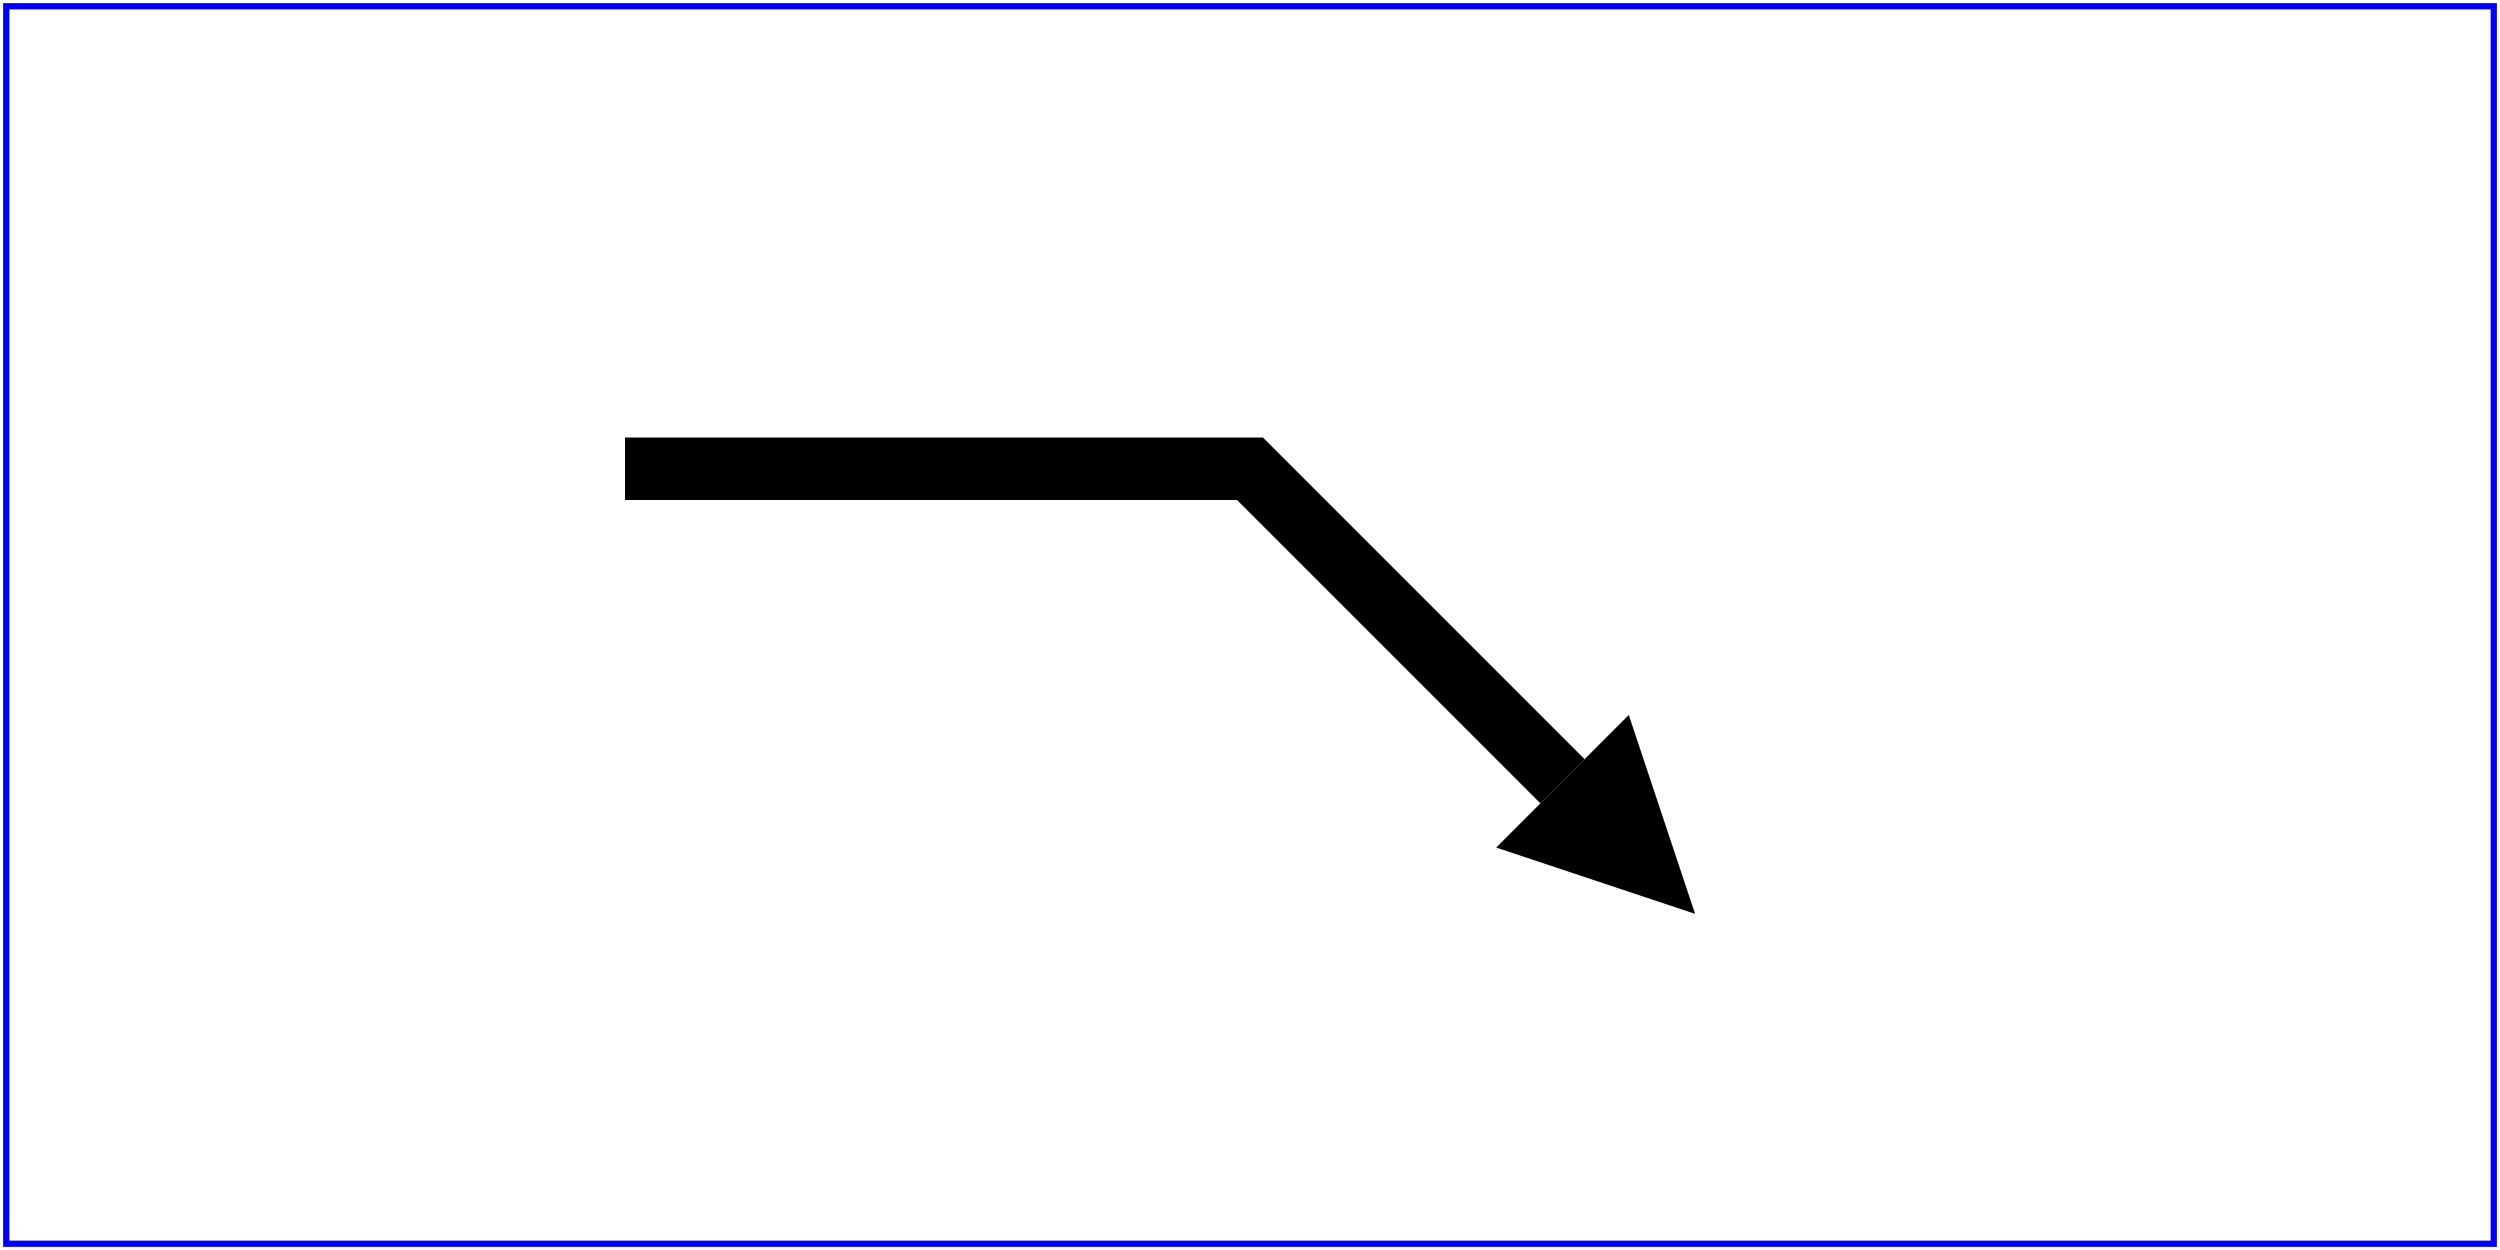
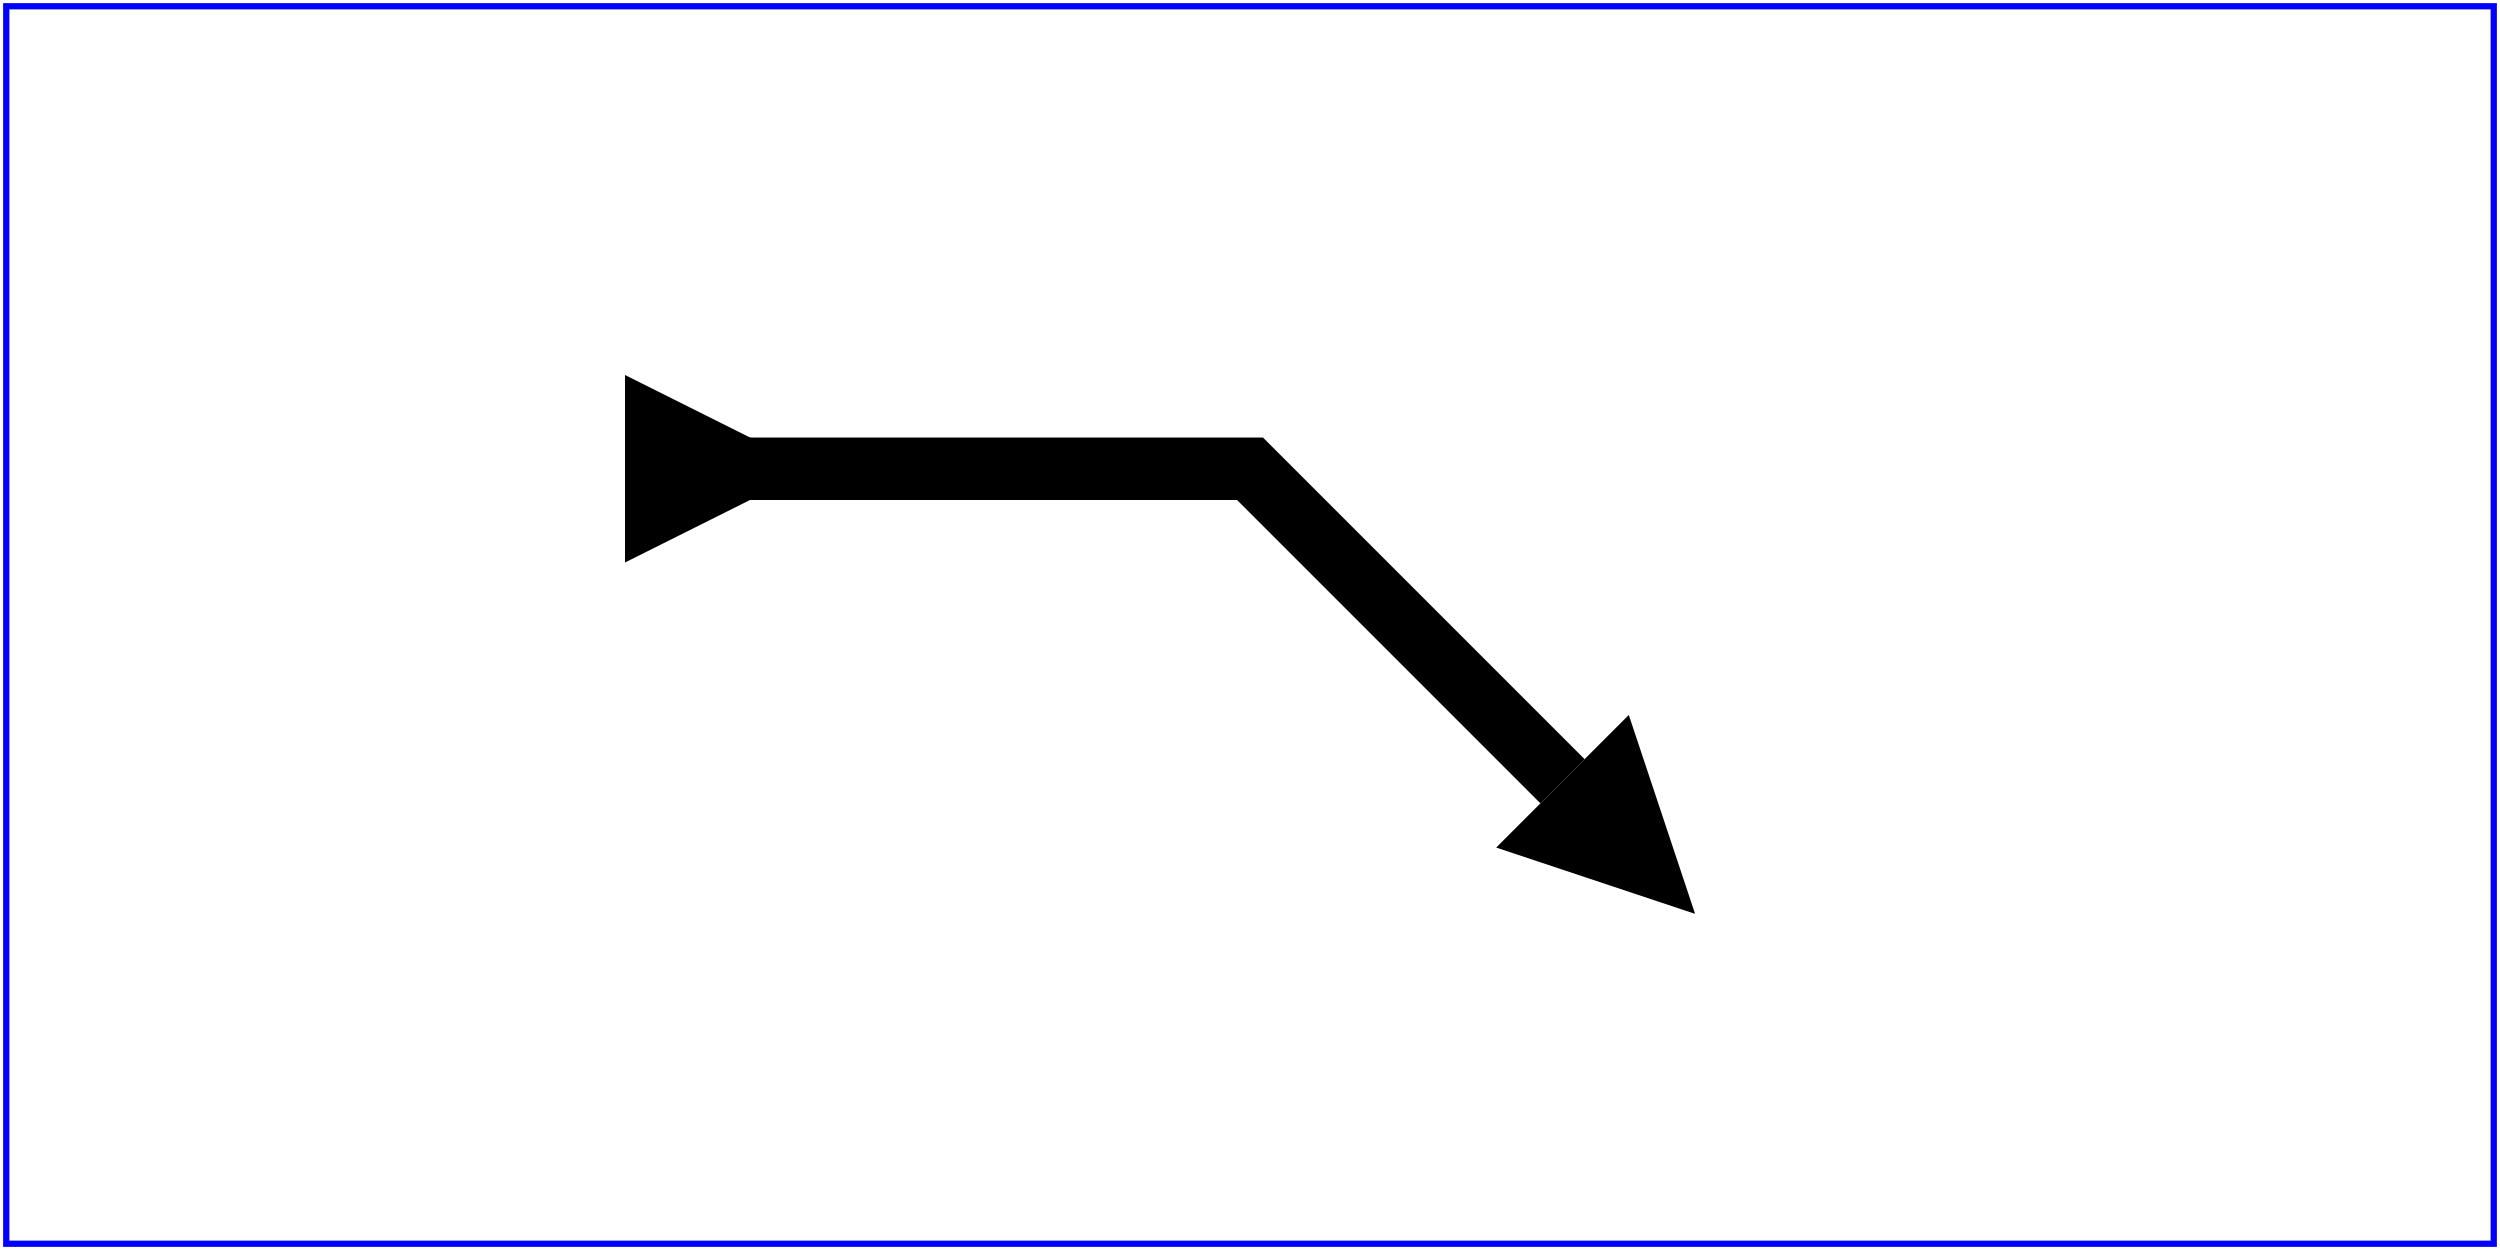
<svg xmlns="http://www.w3.org/2000/svg" width="4in" height="2in" viewBox="0 0 4000 2000" version="1.1">
+   <defs>
+     <marker id="Triangle" viewBox="0 0 10 10" refX="0" refY="5" markerUnits="strokeWidth" markerWidth="4" markerHeight="3" orient="auto">
+       <path d="M 0 0 L 10 5 L 0 10 z" />
+     </marker>
+   </defs>
  <rect x="10" y="10" width="3980" height="1980" fill="none" stroke="blue" stroke-width="10" />
-   <path d="M 1000 750 L 2000 750 L 2500 1250" fill="none" stroke="black" stroke-width="100" />
-   <g transform="translate(2500,1250)">
-     <g transform="rotate(45)">
-       <g transform="scale(100)">
-         <g transform="translate(0,-1.5)">
-           <clipPath id="cp1">
-             <rect x="-0.5" y="0" width="4" height="3" />
-           </clipPath>
-           <g clip-path="url(#cp1)">
-             <g transform="scale(.3)">
-               <g fill="black" stroke="none">
-                 <path d="M 0 0 L 10 5 L 0 10 z" />
-               </g>
-             </g>
-           </g>
-         </g>
-       </g>
-     </g>
-   </g>
+   <path d="M 1000 750 L 2000 750 L 2500 1250" fill="none" stroke="black" stroke-width="100" marker-end="url(#Triangle)" marker-start="url(#Triangle)" />
</svg>
